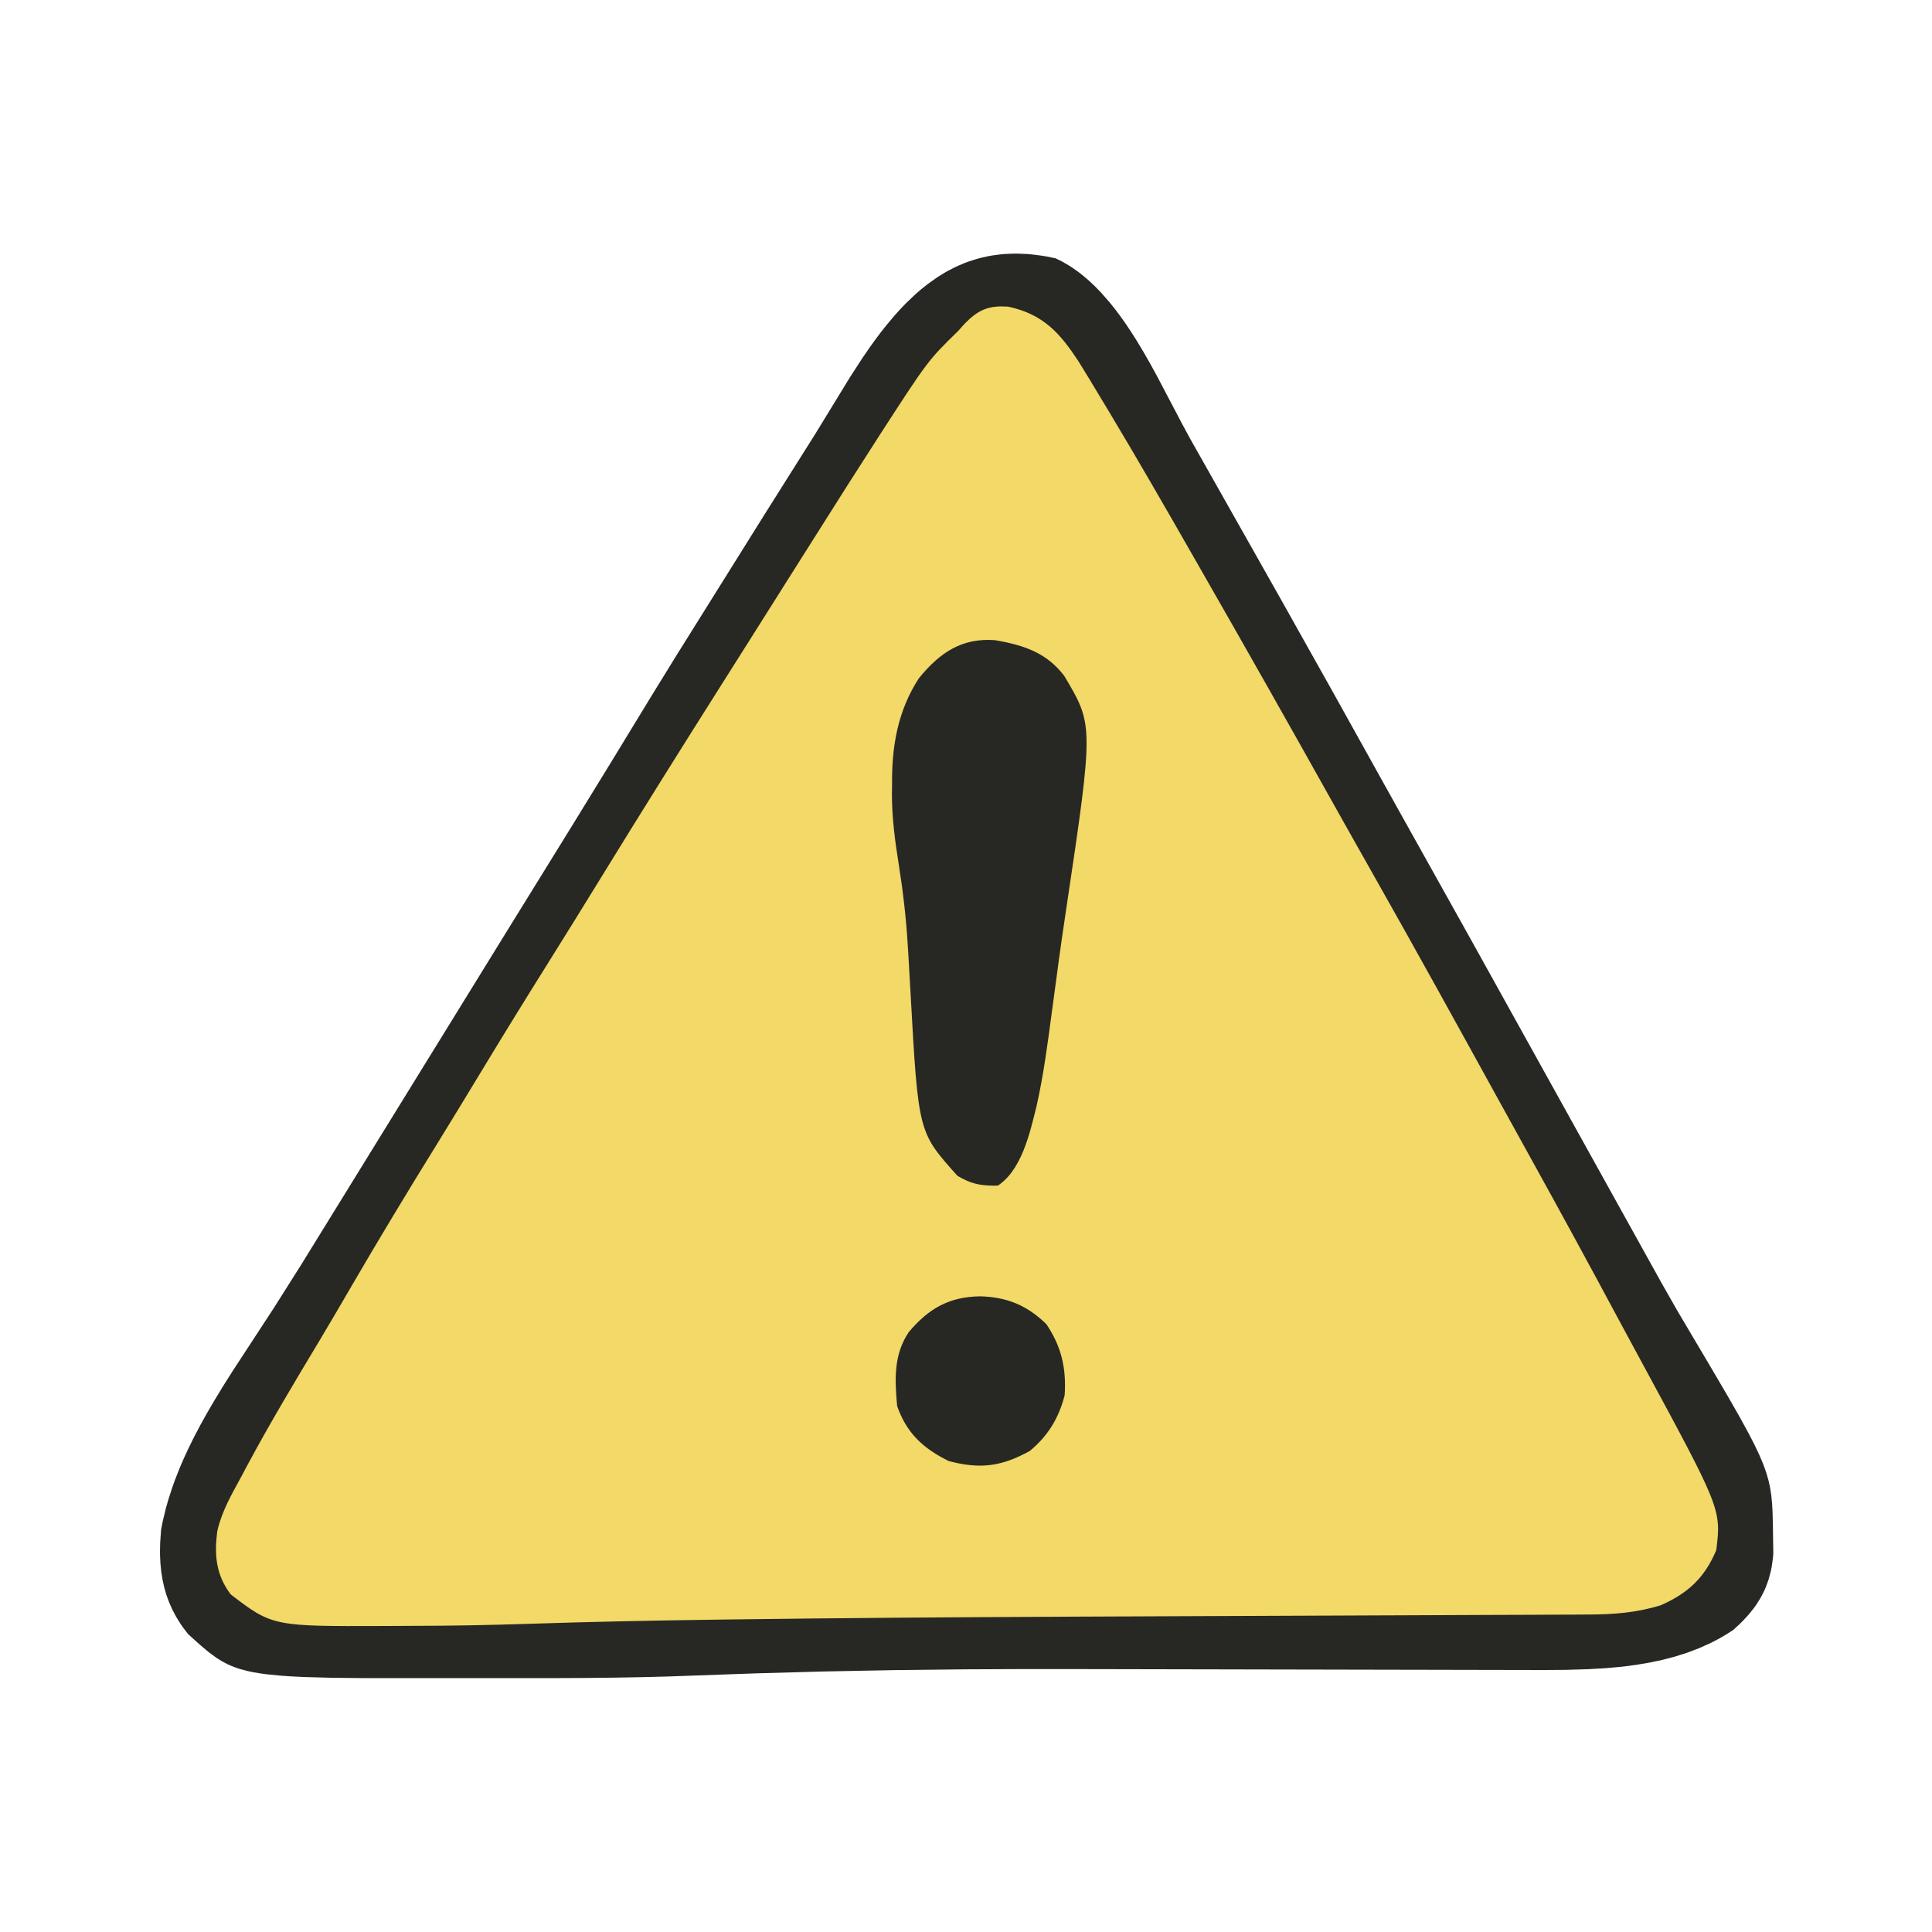
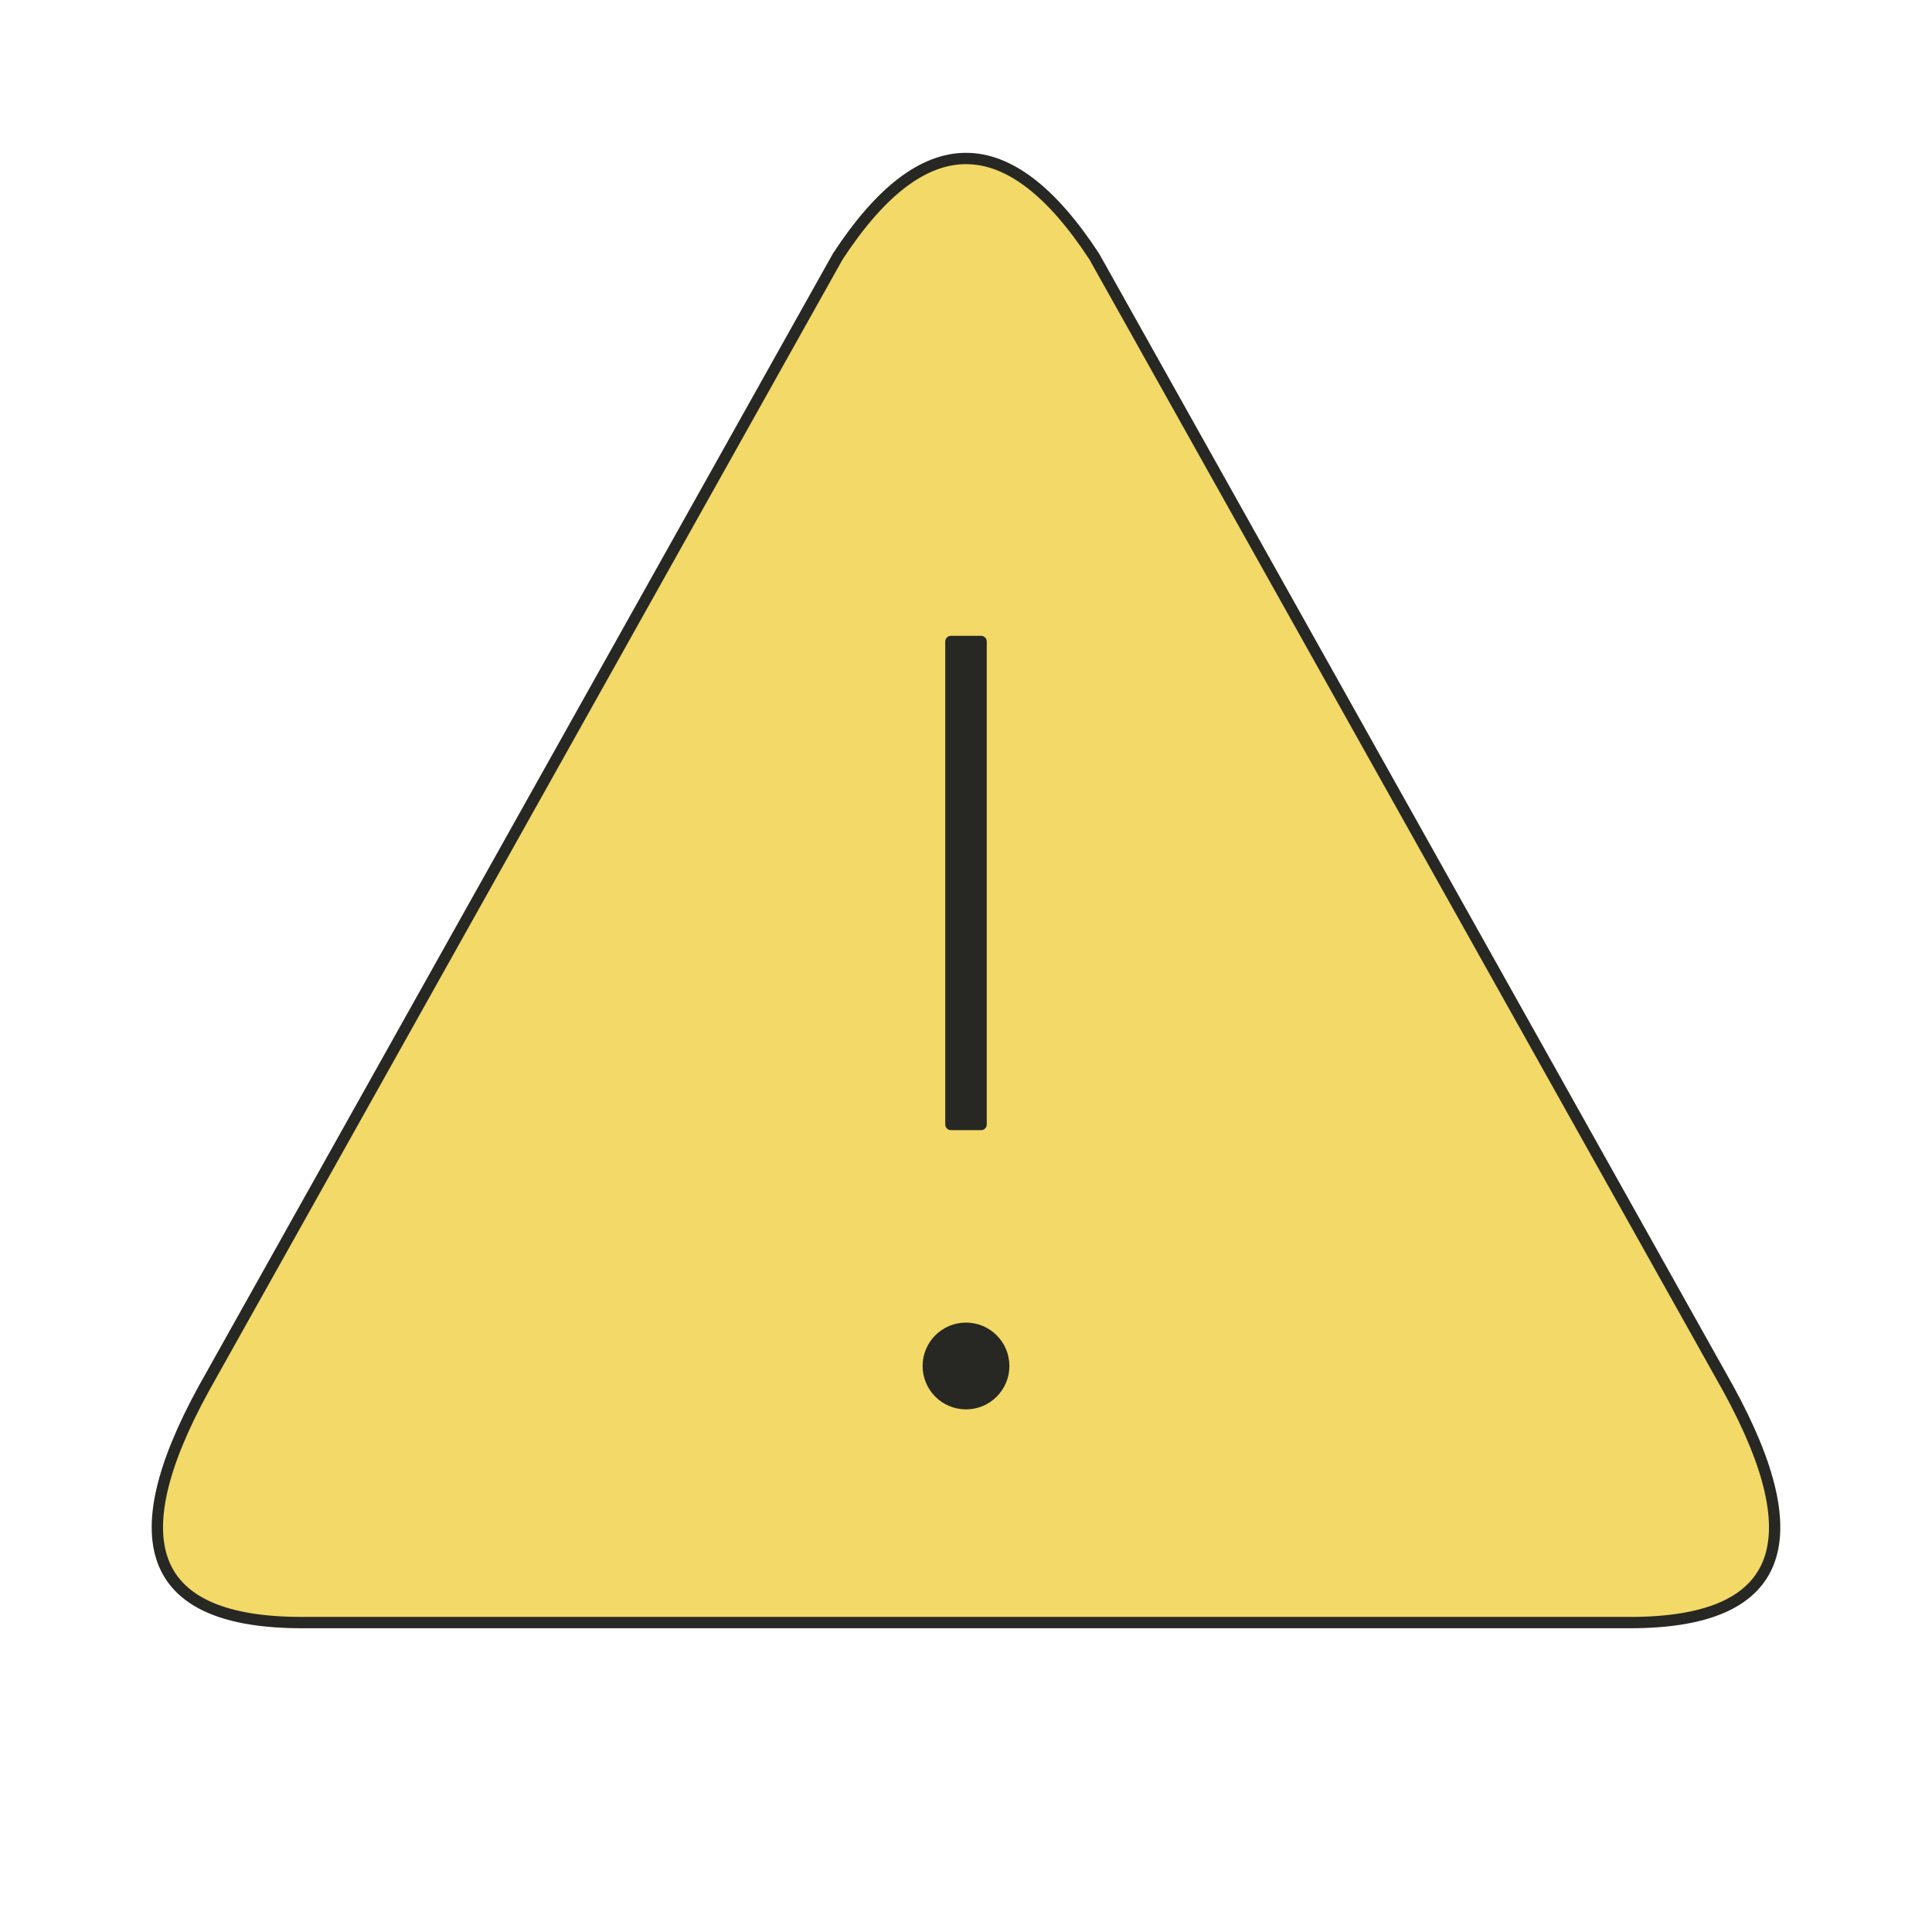
<svg xmlns="http://www.w3.org/2000/svg" width="256" height="256" viewBox="0 0 256 256" fill="none" role="img" aria-labelledby="warning-title">
-   <g transform="translate(16 28.5815) scale(0.493392)">
-     <path fill="#272823" d="M-0.492 1.449 L-3.038 0.932 L-4.355 0.716 L-6.925 0.395 L-8.179 0.289 L-10.628 0.185 L-11.823 0.185 L-14.157 0.286 L-15.297 0.386 L-17.523 0.681 L-18.611 0.876 L-20.738 1.355 L-21.778 1.639 L-23.812 2.292 L-24.808 2.661 L-26.757 3.479 L-27.712 3.928 L-29.584 4.903 L-30.501 5.428 L-32.300 6.551 L-34.915 8.410 L-36.606 9.760 L-38.257 11.194 L-40.663 13.492 L-42.224 15.116 L-43.751 16.810 L-45.986 19.469 L-47.440 21.315 L-48.868 23.213 L-50.273 25.160 L-52.339 28.161 L-55.695 33.339 L-65.074 48.661 L-78.900 70.609 L-102.253 107.974 L-108.490 118.085 L-120.164 137.234 L-130.017 153.281 L-148.423 183.061 L-203.031 271.600 L-210.480 283.391 L-221.521 300.284 L-224.082 304.342 L-226.573 308.438 L-228.378 311.537 L-230.117 314.660 L-231.778 317.808 L-233.351 320.983 L-234.823 324.185 L-235.743 326.336 L-237.022 329.586 L-237.804 331.770 L-238.861 335.073 L-239.485 337.293 L-240.289 340.650 L-240.723 342.849 L-240.972 346.347 L-241.022 348.649 L-241.009 349.779 L-240.903 352.000 L-240.686 354.170 L-240.350 356.291 L-239.890 358.368 L-239.300 360.403 L-238.572 362.401 L-237.699 364.366 L-236.673 366.301 L-235.486 368.211 L-234.830 369.158 L-233.446 370.958 L-230.034 374.021 L-227.957 375.756 L-225.971 377.223 L-224.477 378.166 L-222.924 378.990 L-221.830 379.480 L-220.670 379.926 L-219.428 380.333 L-217.379 380.870 L-215.867 381.184 L-214.224 381.463 L-212.434 381.709 L-208.368 382.109 L-206.065 382.266 L-202.240 382.454 L-194.768 382.657 L-185.752 382.751 L-136.139 382.748 L-126.772 382.705 L-118.579 382.615 L-111.559 382.489 L-104.542 382.307 L-81.017 381.468 L-63.068 380.968 L-43.925 380.600 L-24.780 380.388 L-10.414 380.324 L7.034 380.327 L130.470 380.572 L136.423 380.530 L142.406 380.357 L147.184 380.078 L150.749 379.764 L153.112 379.496 L155.460 379.176 L158.950 378.590 L162.393 377.863 L165.780 376.982 L169.102 375.930 L172.352 374.695 L175.520 373.262 L177.584 372.190 L179.607 371.018 L181.509 369.794 L183.261 368.182 L184.107 367.339 L185.669 365.636 L187.060 363.896 L187.693 363.008 L188.834 361.185 L189.813 359.287 L190.242 358.304 L190.982 356.258 L191.565 354.089 L191.797 352.953 L192.141 350.566 L192.249 349.367 L192.136 341.765 L192.050 338.259 L191.923 335.917 L191.715 333.749 L191.401 331.682 L190.956 329.642 L190.350 327.549 L189.555 325.329 L188.538 322.910 L187.271 320.226 L185.725 317.212 L183.186 312.567 L180.043 307.068 L175.170 298.760 L166.626 284.337 L162.212 276.590 L111.339 184.946 L90.650 147.899 L73.917 117.835 L59.935 92.903 L35.589 49.805 L33.448 45.849 L26.707 33.021 L24.901 29.731 L23.031 26.465 L21.091 23.252 L19.754 21.154 L18.381 19.100 L16.969 17.099 L15.517 15.160 L14.022 13.291 L11.697 10.638 L10.090 8.981 L8.434 7.424 L6.729 5.973 L5.857 5.290 L4.074 4.013 L3.163 3.422 L1.298 2.336 L-0.492 1.449 Z" transform="translate(251.5625,10)" fill-rule="evenodd" />
-     <path fill="#F2D968" d="M0 0 C8.75 1.91 12.88 6.54 17.71 13.84 C19.78 17.16 21.8 20.51 23.81 23.88 C24.18 24.49 24.18 24.49 26.07 27.62 C33.5 40.01 40.71 52.52 47.88 65.06 C49.22 67.41 50.56 69.76 51.91 72.11 C63.26 91.92 74.5 111.8 85.65 131.73 C89.52 138.65 93.41 145.55 97.31 152.44 C108.64 172.45 119.73 192.59 130.83 212.73 C133.53 217.63 136.24 222.53 138.95 227.43 C147.11 242.17 155.17 256.96 163.13 271.82 C164.94 275.18 166.76 278.54 168.58 281.9 C190.16 321.76 190.16 321.76 188.88 332.06 C185.93 338.96 181.75 342.79 174.94 345.81 C168.63 347.75 162.67 348.19 156.1 348.21 C154.55 348.22 153 348.23 151.4 348.24 C149.69 348.24 147.99 348.25 146.28 348.25 C144.47 348.26 142.66 348.27 140.85 348.28 C136.94 348.3 133.04 348.31 129.13 348.32 C122.87 348.34 116.6 348.37 110.34 348.4 C98.06 348.45 85.78 348.5 73.51 348.55 C54.95 348.62 36.39 348.7 17.83 348.78 C16.76 348.79 15.69 348.79 14.59 348.8 C-14.93 348.93 -44.44 349.14 -73.95 349.53 C-75.43 349.55 -76.91 349.57 -78.44 349.59 C-95.31 349.81 -112.17 350.17 -129.04 350.72 C-139.27 351.05 -149.5 351.25 -159.73 351.25 C-162.32 351.25 -164.9 351.27 -167.49 351.29 C-196.84 351.39 -196.84 351.39 -207.5 343.25 C-211.1 338.4 -211.45 333.5 -210.71 327.63 C-209.56 322.59 -207.02 318.21 -204.56 313.69 C-204.27 313.14 -204.27 313.14 -202.81 310.4 C-196.64 298.91 -189.94 287.74 -183.22 276.57 C-180.36 271.79 -177.56 266.98 -174.76 262.17 C-167.4 249.53 -159.86 237.03 -152.16 224.6 C-147.91 217.74 -143.74 210.84 -139.56 203.94 C-133.69 194.24 -127.74 184.6 -121.72 175 C-117.15 167.71 -112.63 160.39 -108.12 153.06 C-97.08 135.08 -85.87 117.19 -74.58 99.36 C-72.09 95.43 -69.61 91.49 -67.12 87.56 C-66.12 85.98 -65.12 84.39 -64.12 82.8 C-62.14 79.67 -60.17 76.55 -58.2 73.42 C-55.7 69.47 -53.21 65.52 -50.71 61.57 C-49.63 59.86 -48.54 58.14 -47.46 56.43 C-43.38 49.95 -39.27 43.5 -35.12 37.06 C-34.52 36.12 -33.91 35.18 -33.29 34.2 C-20.16 13.9 -20.16 13.9 -12.12 6.06 C-11.55 5.42 -10.97 4.77 -10.38 4.11 C-7.03 0.67 -4.65 -0.32 0 0 Z M-25.04 97.43 C-30.92 106.48 -32.63 116.36 -32.5 127 C-32.51 127.88 -32.52 128.76 -32.54 129.67 C-32.51 136.05 -31.7 142.21 -30.69 148.5 C-29.57 155.51 -28.76 162.45 -28.32 169.54 C-28.26 170.41 -28.21 171.28 -28.15 172.17 C-27.94 175.71 -27.74 179.25 -27.54 182.78 C-25.44 220.81 -25.44 220.81 -14.38 233.12 C-10.11 235.67 -7.08 236.2 -2.12 236.06 C5.13 231.61 7.45 221.07 9.37 213.25 C11.19 205.09 12.28 196.85 13.38 188.56 C13.81 185.35 14.24 182.14 14.68 178.93 C14.78 178.16 14.78 178.16 15.3 174.28 C15.9 169.91 16.54 165.53 17.19 161.17 C24.75 110.62 24.75 110.62 16.5 96.76 C11.4 90.08 4.95 87.94 -3.11 86.55 C-12.69 85.8 -19.13 90.11 -25.04 97.43 Z M-27.71 272.96 C-32.12 279.51 -31.81 286.42 -31.12 294.06 C-28.4 301.91 -23.71 306.3 -16.31 309.94 C-7.27 312.37 -1.15 311.5 6.88 307.06 C12.1 302.77 15.24 297.61 16.88 291.06 C17.4 283.38 15.98 277.17 11.62 270.75 C6.09 265.34 0.36 262.96 -7.31 262.75 C-16.22 262.88 -22.1 266.29 -27.71 272.96 Z " transform="translate(238.125,25.9375)" stroke="#F2D968" stroke-width="3.04" stroke-linejoin="round" />
+   <g stroke="#272823" stroke-width="1.5" stroke-linecap="round" stroke-linejoin="round">
+     <path d="M111 34 Q128 8 145 34 L229 184 Q246 215 216 215 H40 Q10 215 27 184 Z" fill="#F2D968" />
+     <path d="M126 85 H130 V149 H126 Z" fill="#272823" />
+     <circle cx="128" cy="181" r="5" fill="#272823" />
  </g>
</svg>
